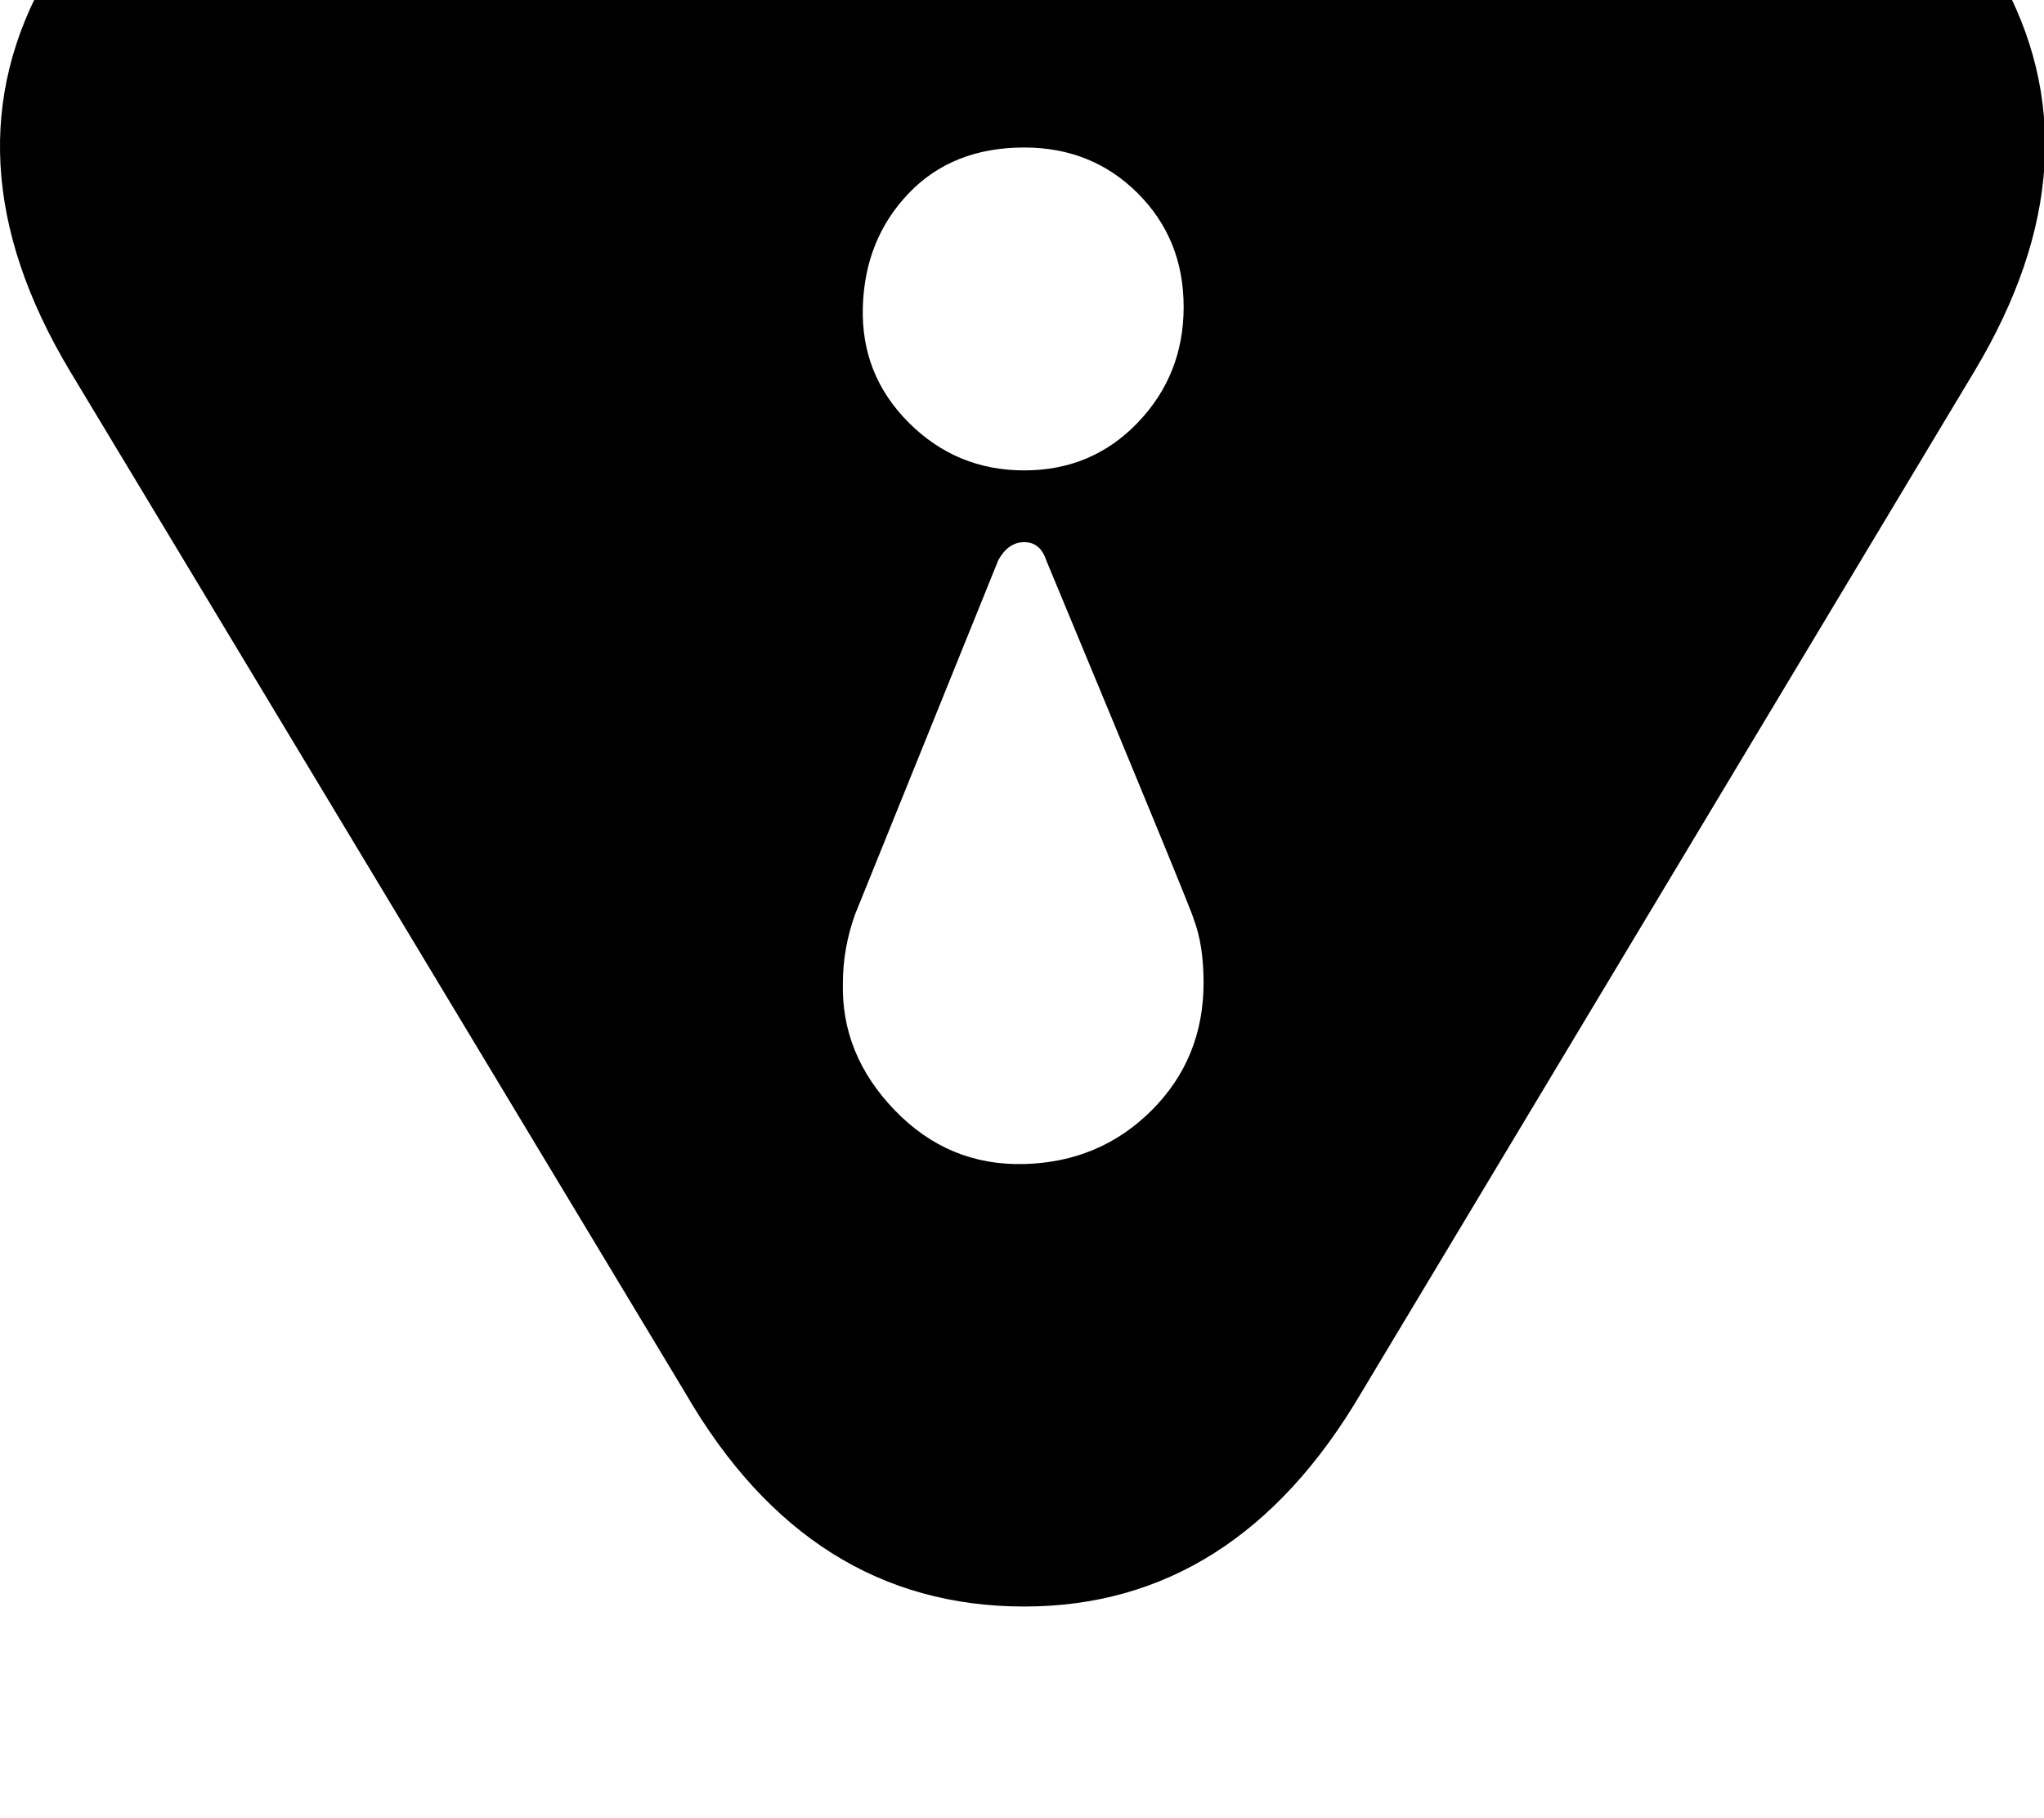
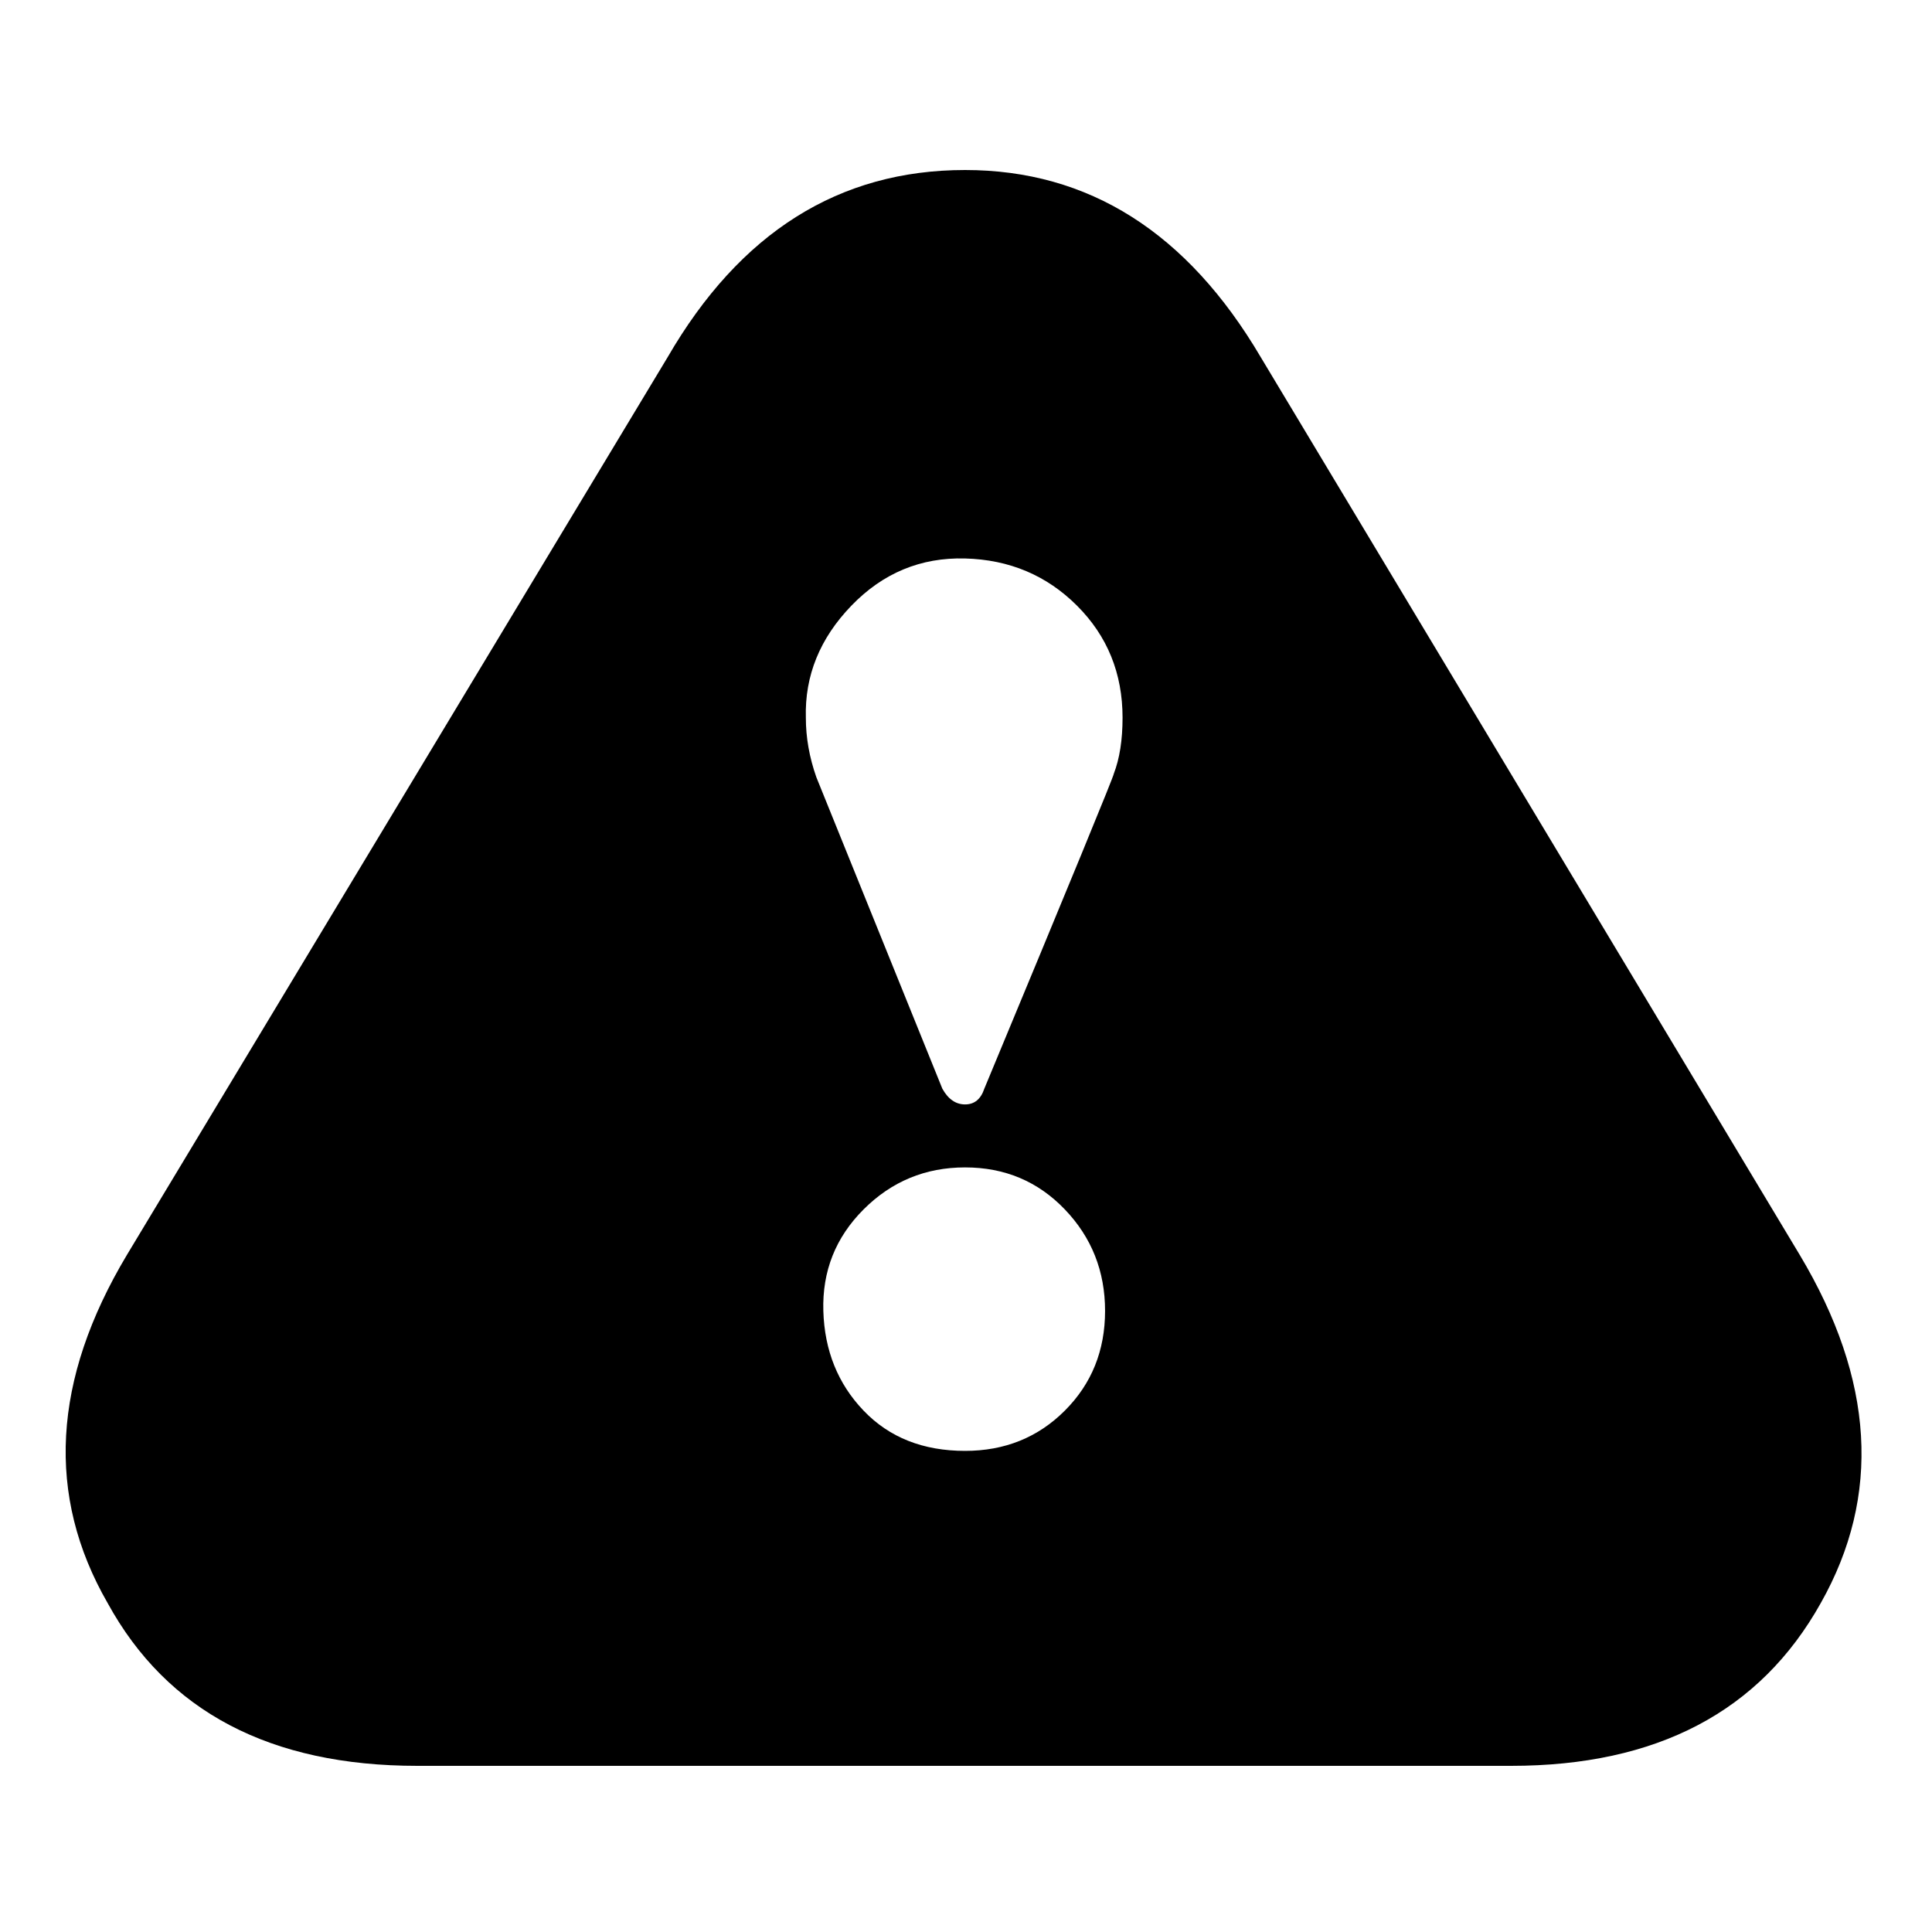
- <svg xmlns="http://www.w3.org/2000/svg" version="1.1" xml:space="preserve">
-   <path d="M991 186q64-107 12-199-52-93-177-93l-625 0q-126 0-177 93-53 92 11 199l309 513q62 107 170 107 106 0 169-107z m-477-112q34 0 57 23t23 57-23 58-57 24-58-24-23-58 23-57 58-23z m85 387q5 13 5 32 0 38-26 64t-64 27-65-27-26-64q0-17 6-34l72-178q5-9 13-9t11 9q74 178 74 180z" />
+ <svg xmlns="http://www.w3.org/2000/svg" version="1.1" id="Capa_1" x="0px" y="0px" width="500px" height="500px" viewBox="0 0 500 500" enable-background="new 0 0 500 500" xml:space="preserve">
+   <path d="M465.771,324.768c19.321,32.303,21.133,62.342,5.435,90.117C455.506,442.961,428.788,457,391.05,457H108.019  c-38.04,0-64.758-14.039-80.155-42.115c-16.001-27.775-14.34-57.814,4.981-90.117L172.776,92.455  C191.494,60.152,217.155,44,249.761,44c32.001,0,57.513,16.152,76.531,48.455L465.771,324.768z M249.761,375.487  c10.265,0,18.869-3.472,25.813-10.416c6.943-6.943,10.416-15.549,10.416-25.812c0-10.266-3.473-19.021-10.416-26.267  c-6.943-7.245-15.548-10.868-25.813-10.868s-19.02,3.623-26.266,10.868c-7.246,7.246-10.717,16.001-10.416,26.267  c0.302,10.263,3.774,18.868,10.416,25.812C230.137,372.016,238.892,375.487,249.761,375.487z M288.253,200.233  c1.51-3.925,2.264-8.754,2.264-14.491c0-11.473-3.925-21.133-11.773-28.982s-17.511-11.926-28.982-12.227  c-11.472-0.303-21.284,3.774-29.435,12.227c-8.152,8.453-12.077,18.114-11.774,28.982c0,5.131,0.906,10.265,2.717,15.397  l32.605,80.606c1.509,2.718,3.472,4.076,5.887,4.076s4.076-1.358,4.981-4.076C277.082,228.008,288.253,200.837,288.253,200.233z" />
</svg>
